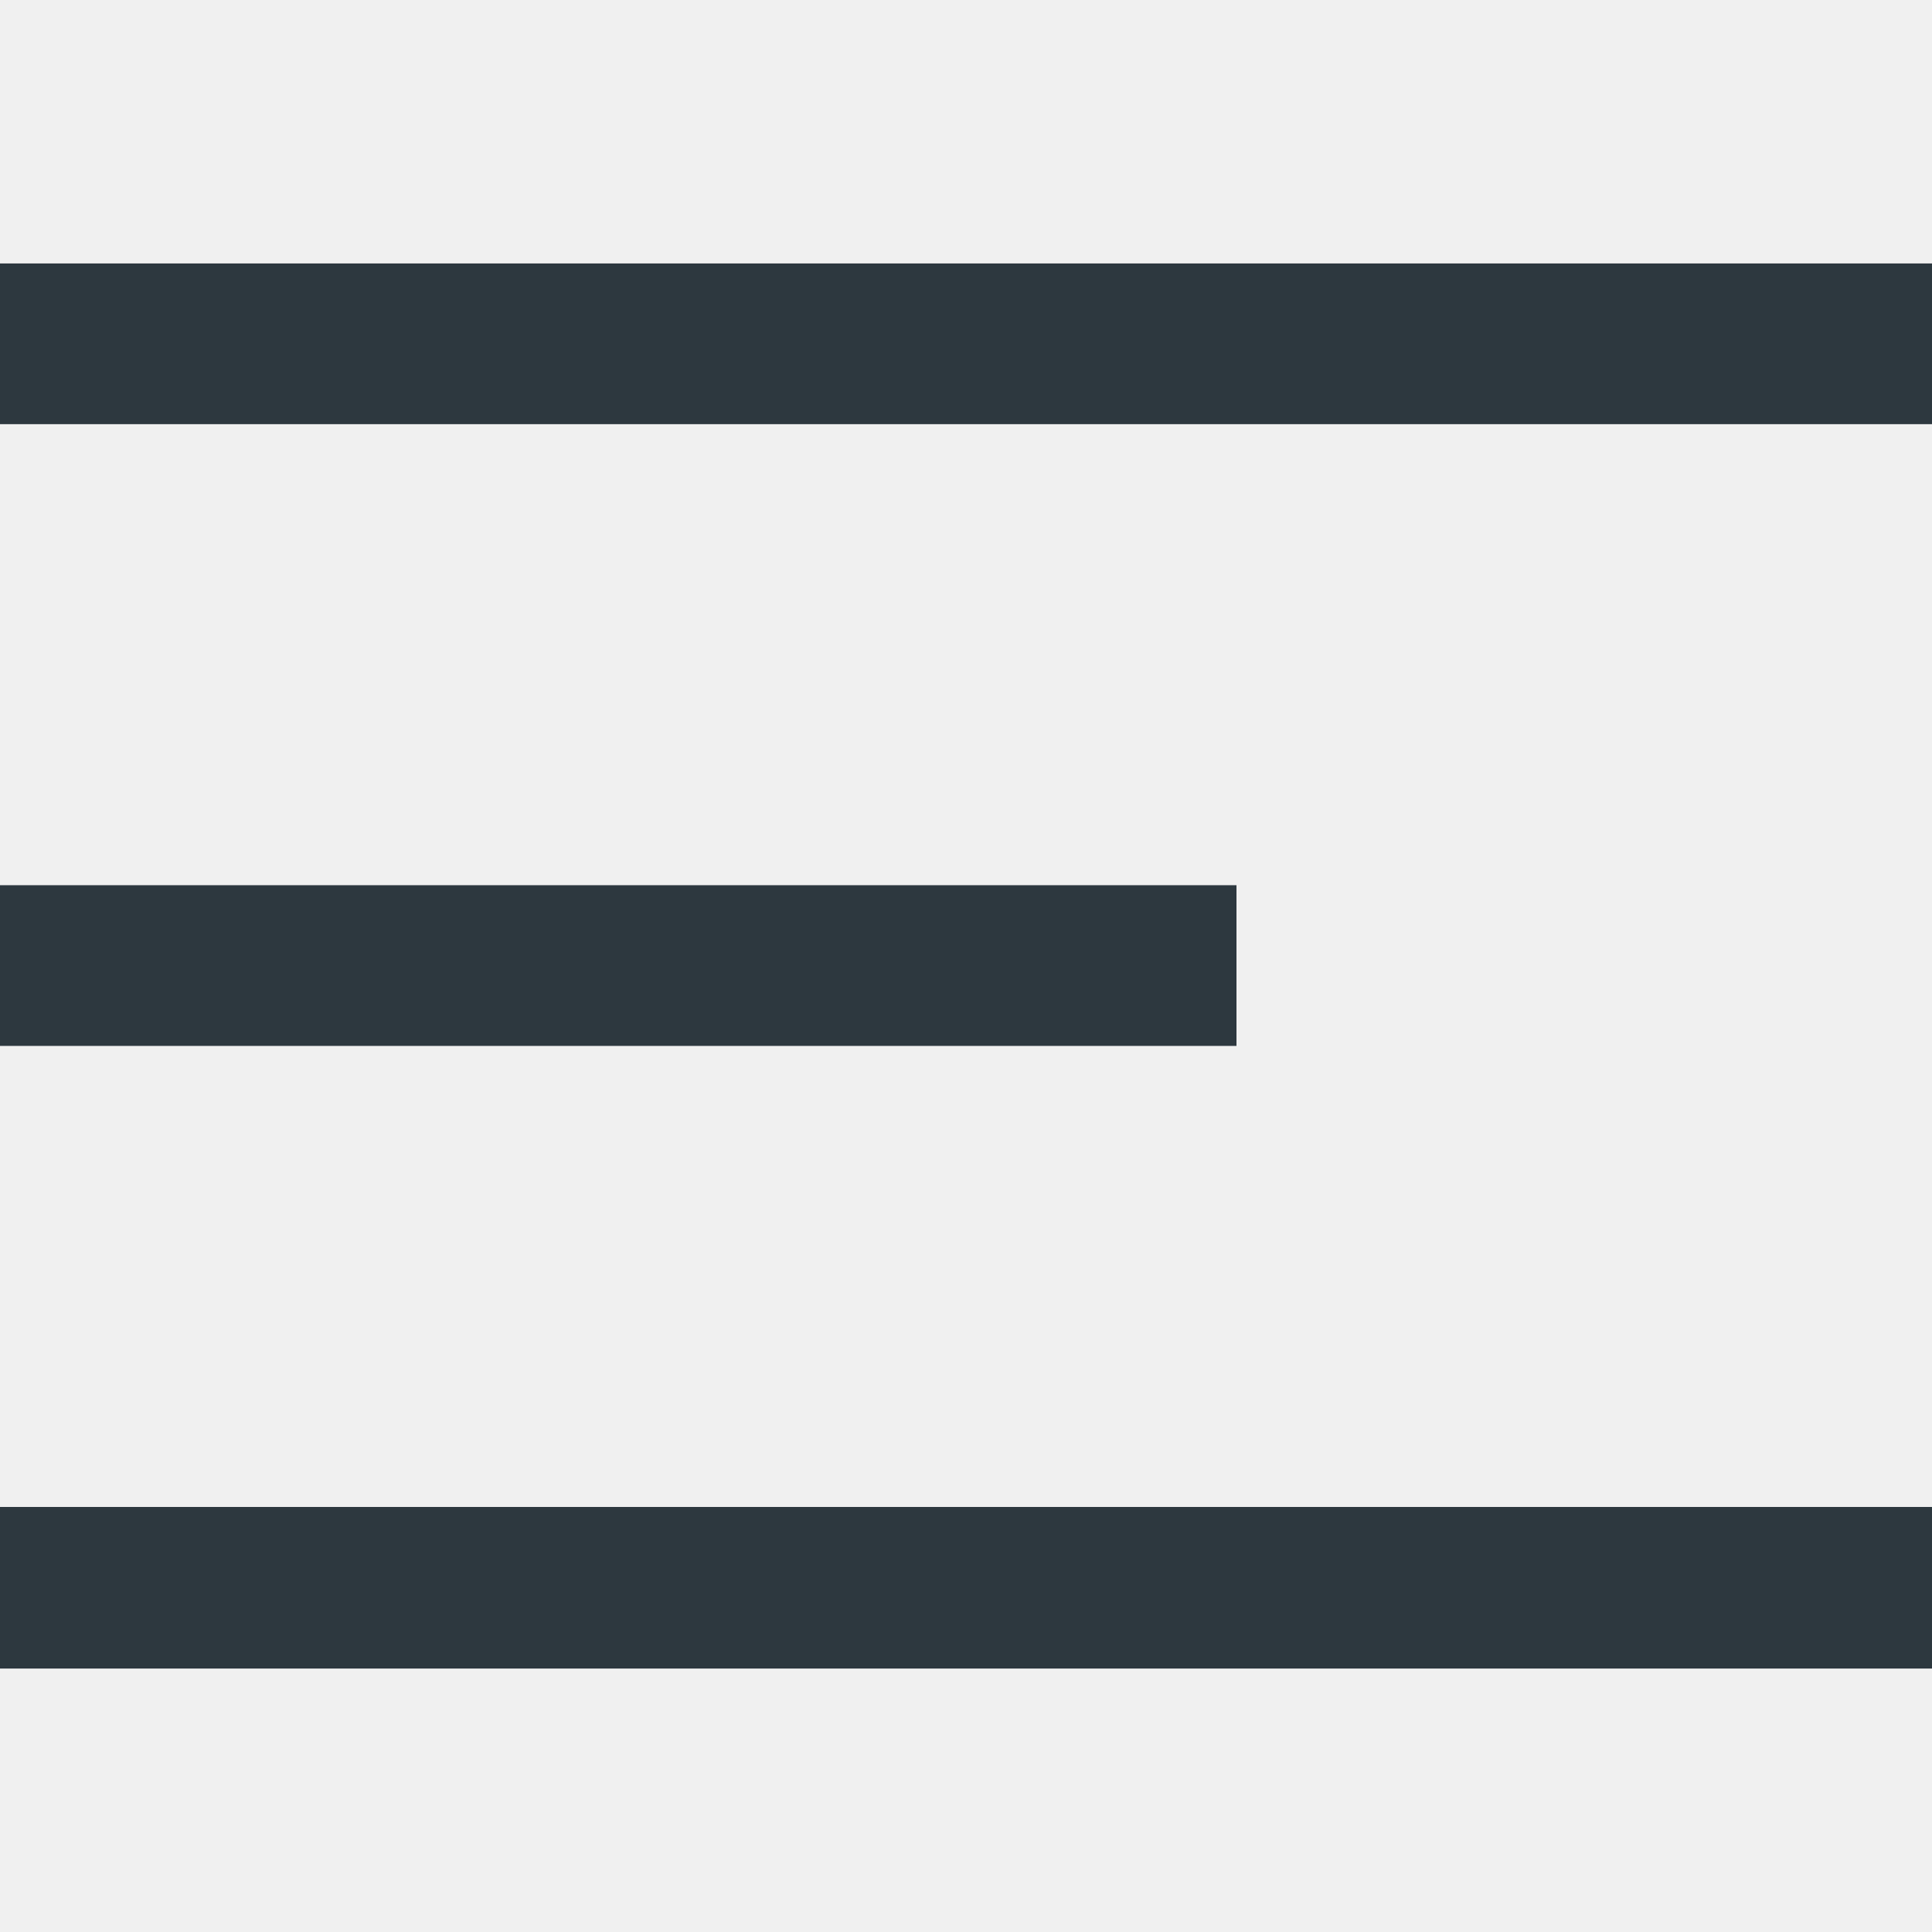
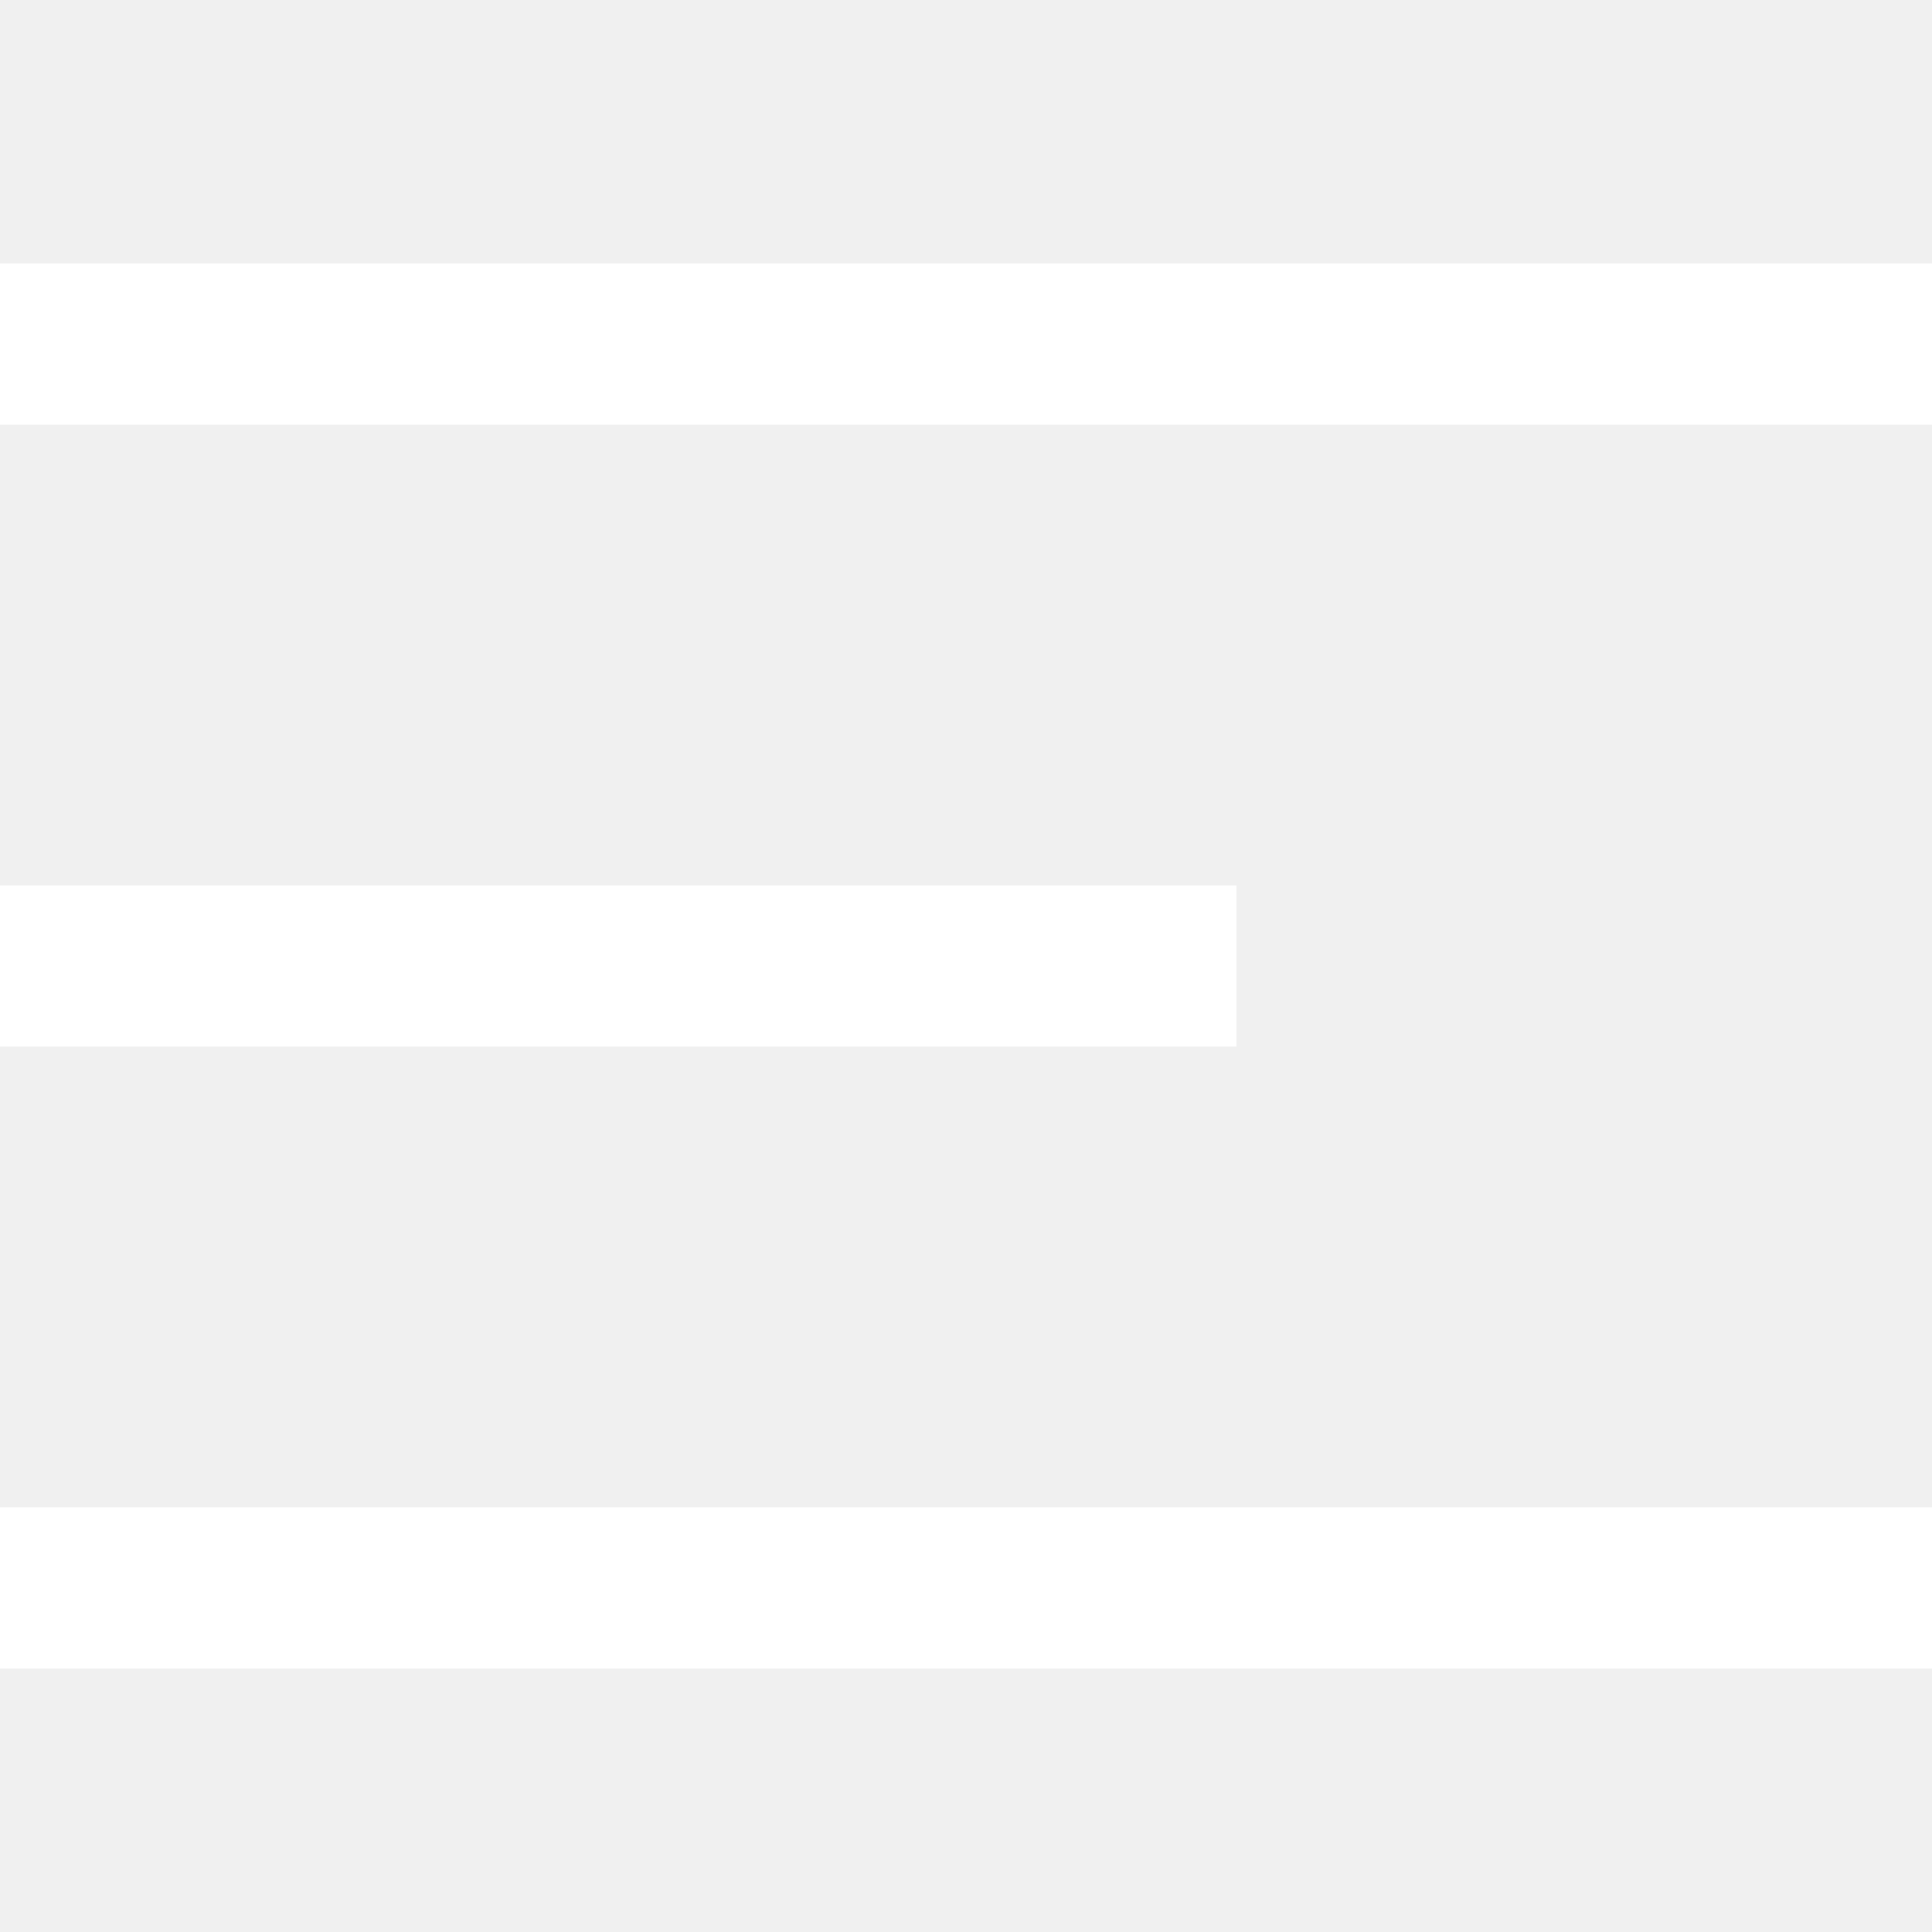
- <svg xmlns="http://www.w3.org/2000/svg" width="22" height="22" viewBox="0 0 22 22" fill="none">
-   <defs>
-     <clipPath id="clip131_2538">
-       <rect id="icon/menu" width="22" height="22" fill="white" fill-opacity="0" />
-     </clipPath>
-   </defs>
-   <g clip-path="url(#clip131_2538)">
-     <path id="icon/menu" d="M0 3L22 3L22 4.83L0 4.83L0 3ZM14.08 10.08L0 10.08L0 11.91L14.08 11.91L14.08 10.08ZM0 17.16L22 17.16L22 19L0 19L0 17.16Z" fill="#2D383F" fill-opacity="1" fill-rule="evenodd" />
-   </g>
+ <svg xmlns="http://www.w3.org/2000/svg" width="26" height="26" viewBox="0 0 26 26" fill="none">
+   <path d="M0 3.545H26V5.715H0V3.545Z" fill="white" />
+   <path d="M0 20.285H26V22.454H0V20.285Z" fill="white" />
+   <path d="M0 11.915H16.64V14.085H0V11.915Z" fill="white" />
</svg>
